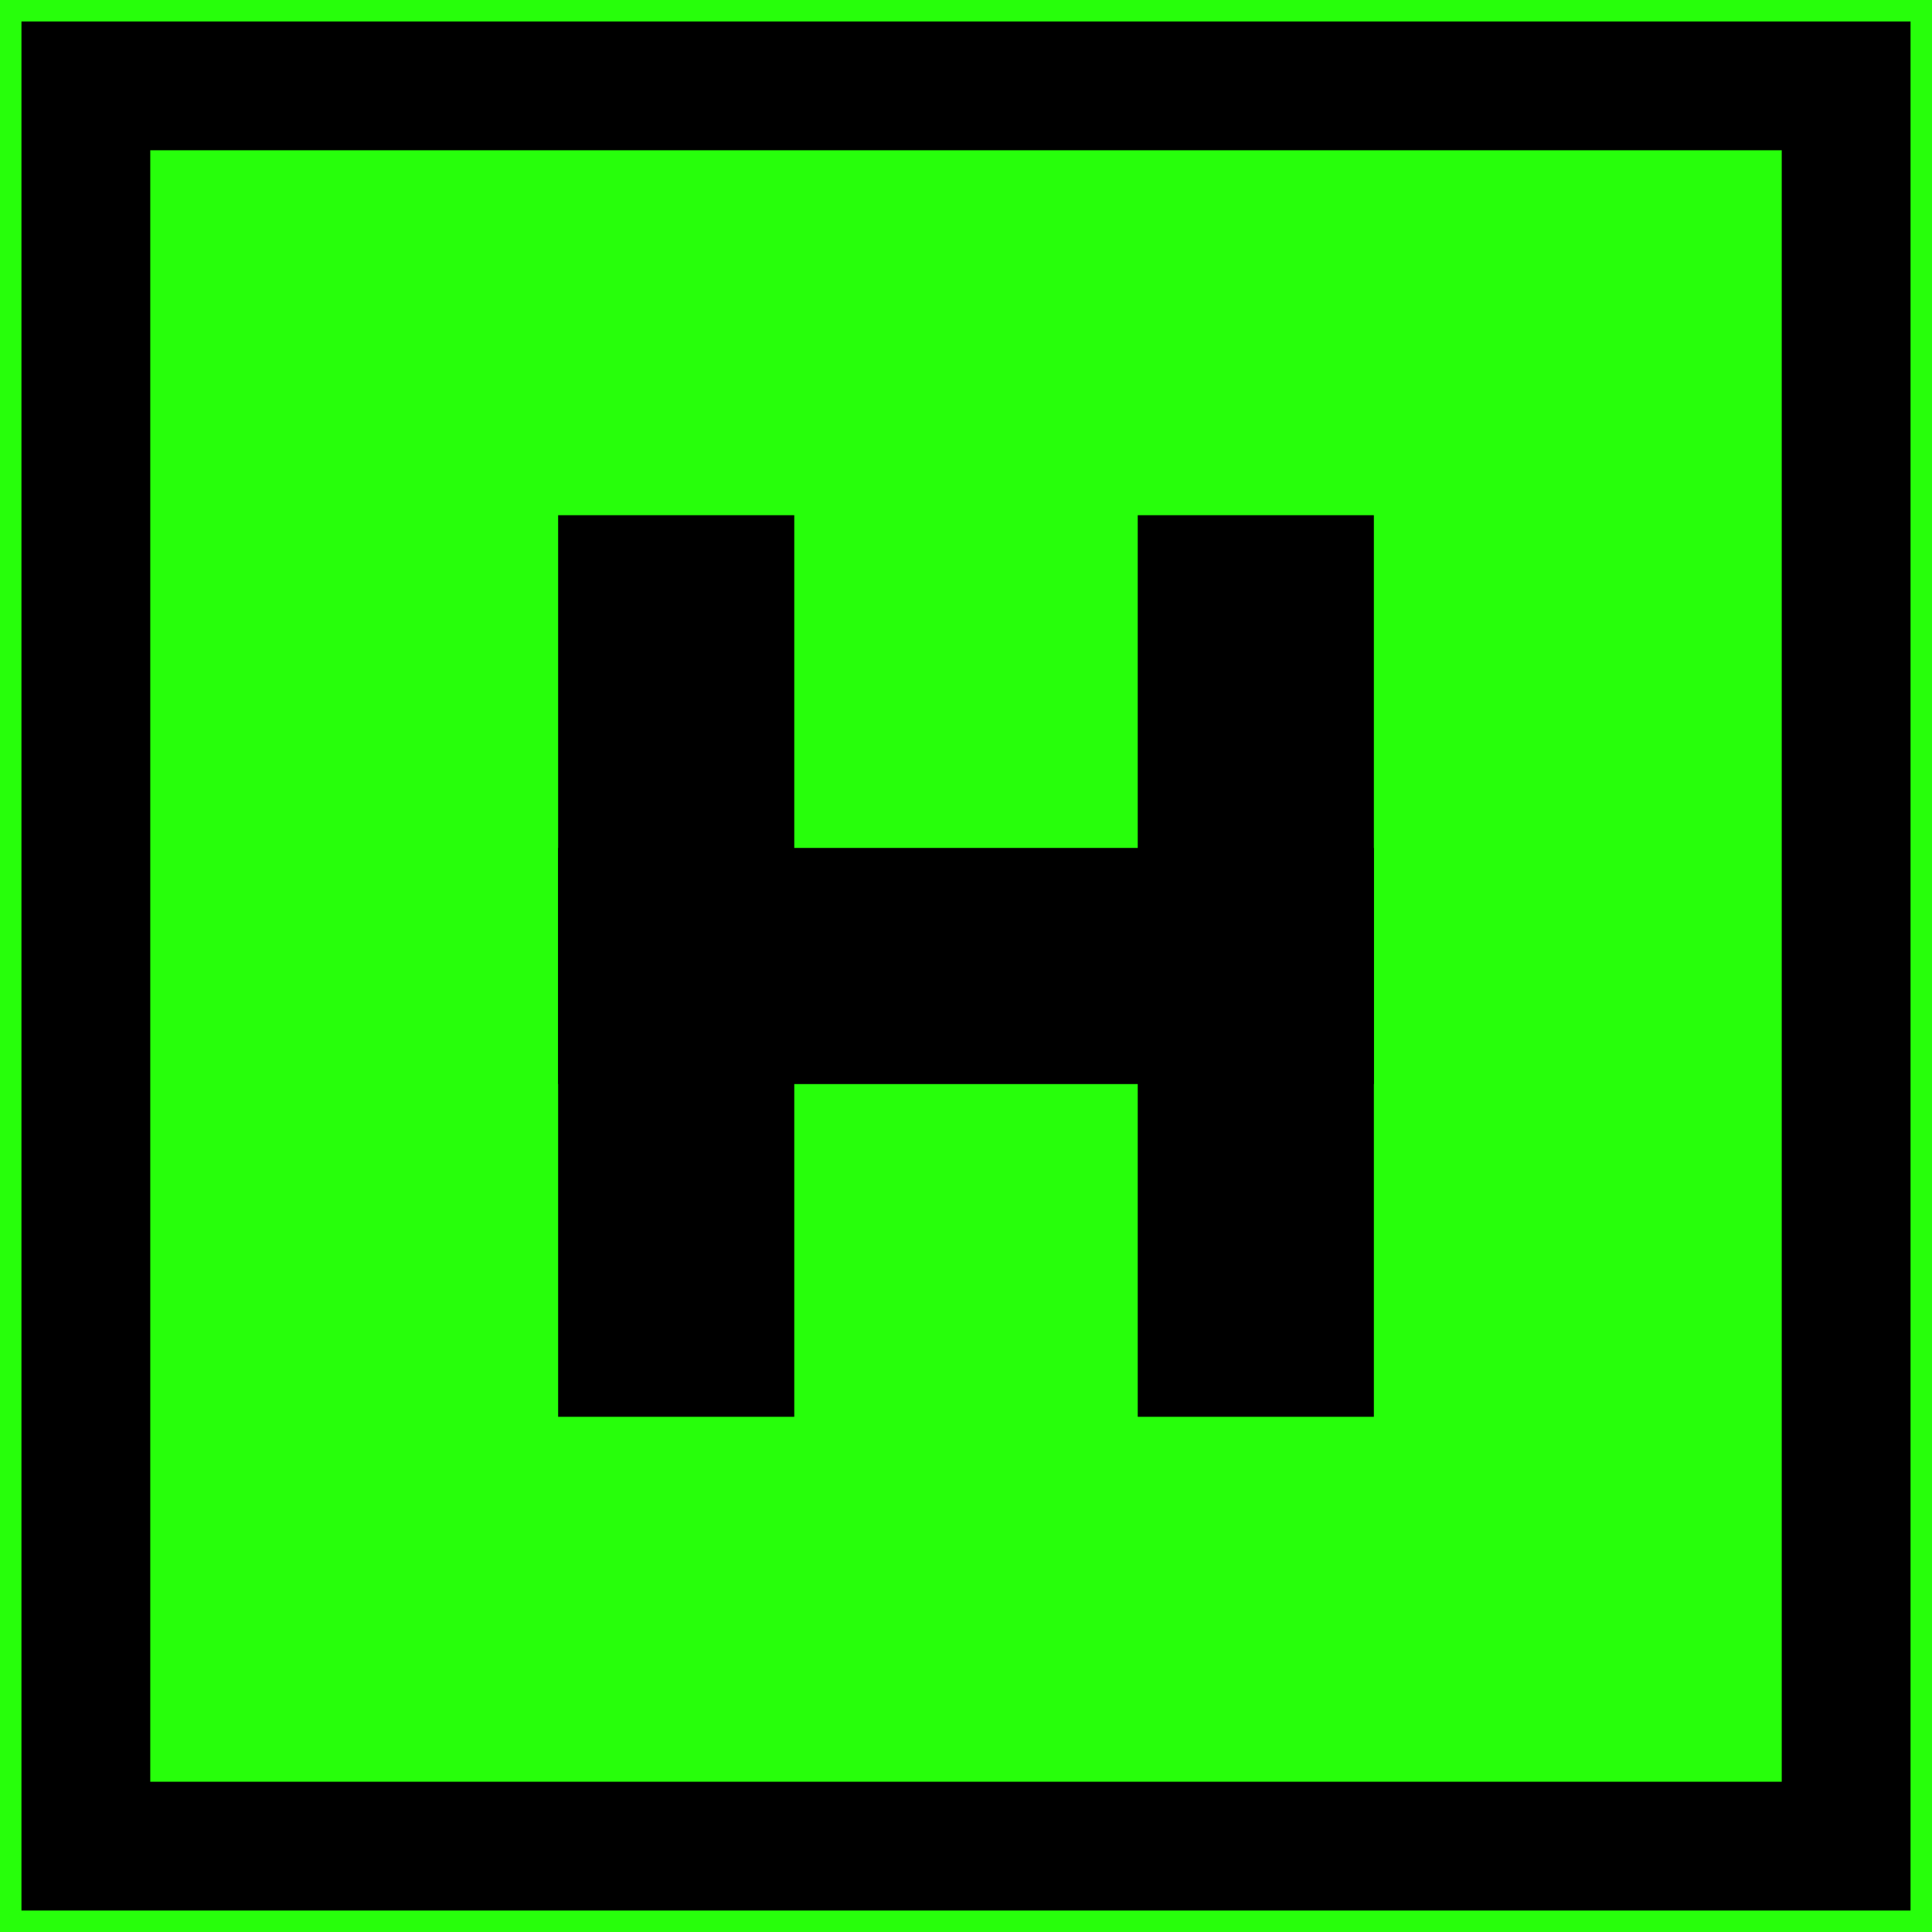
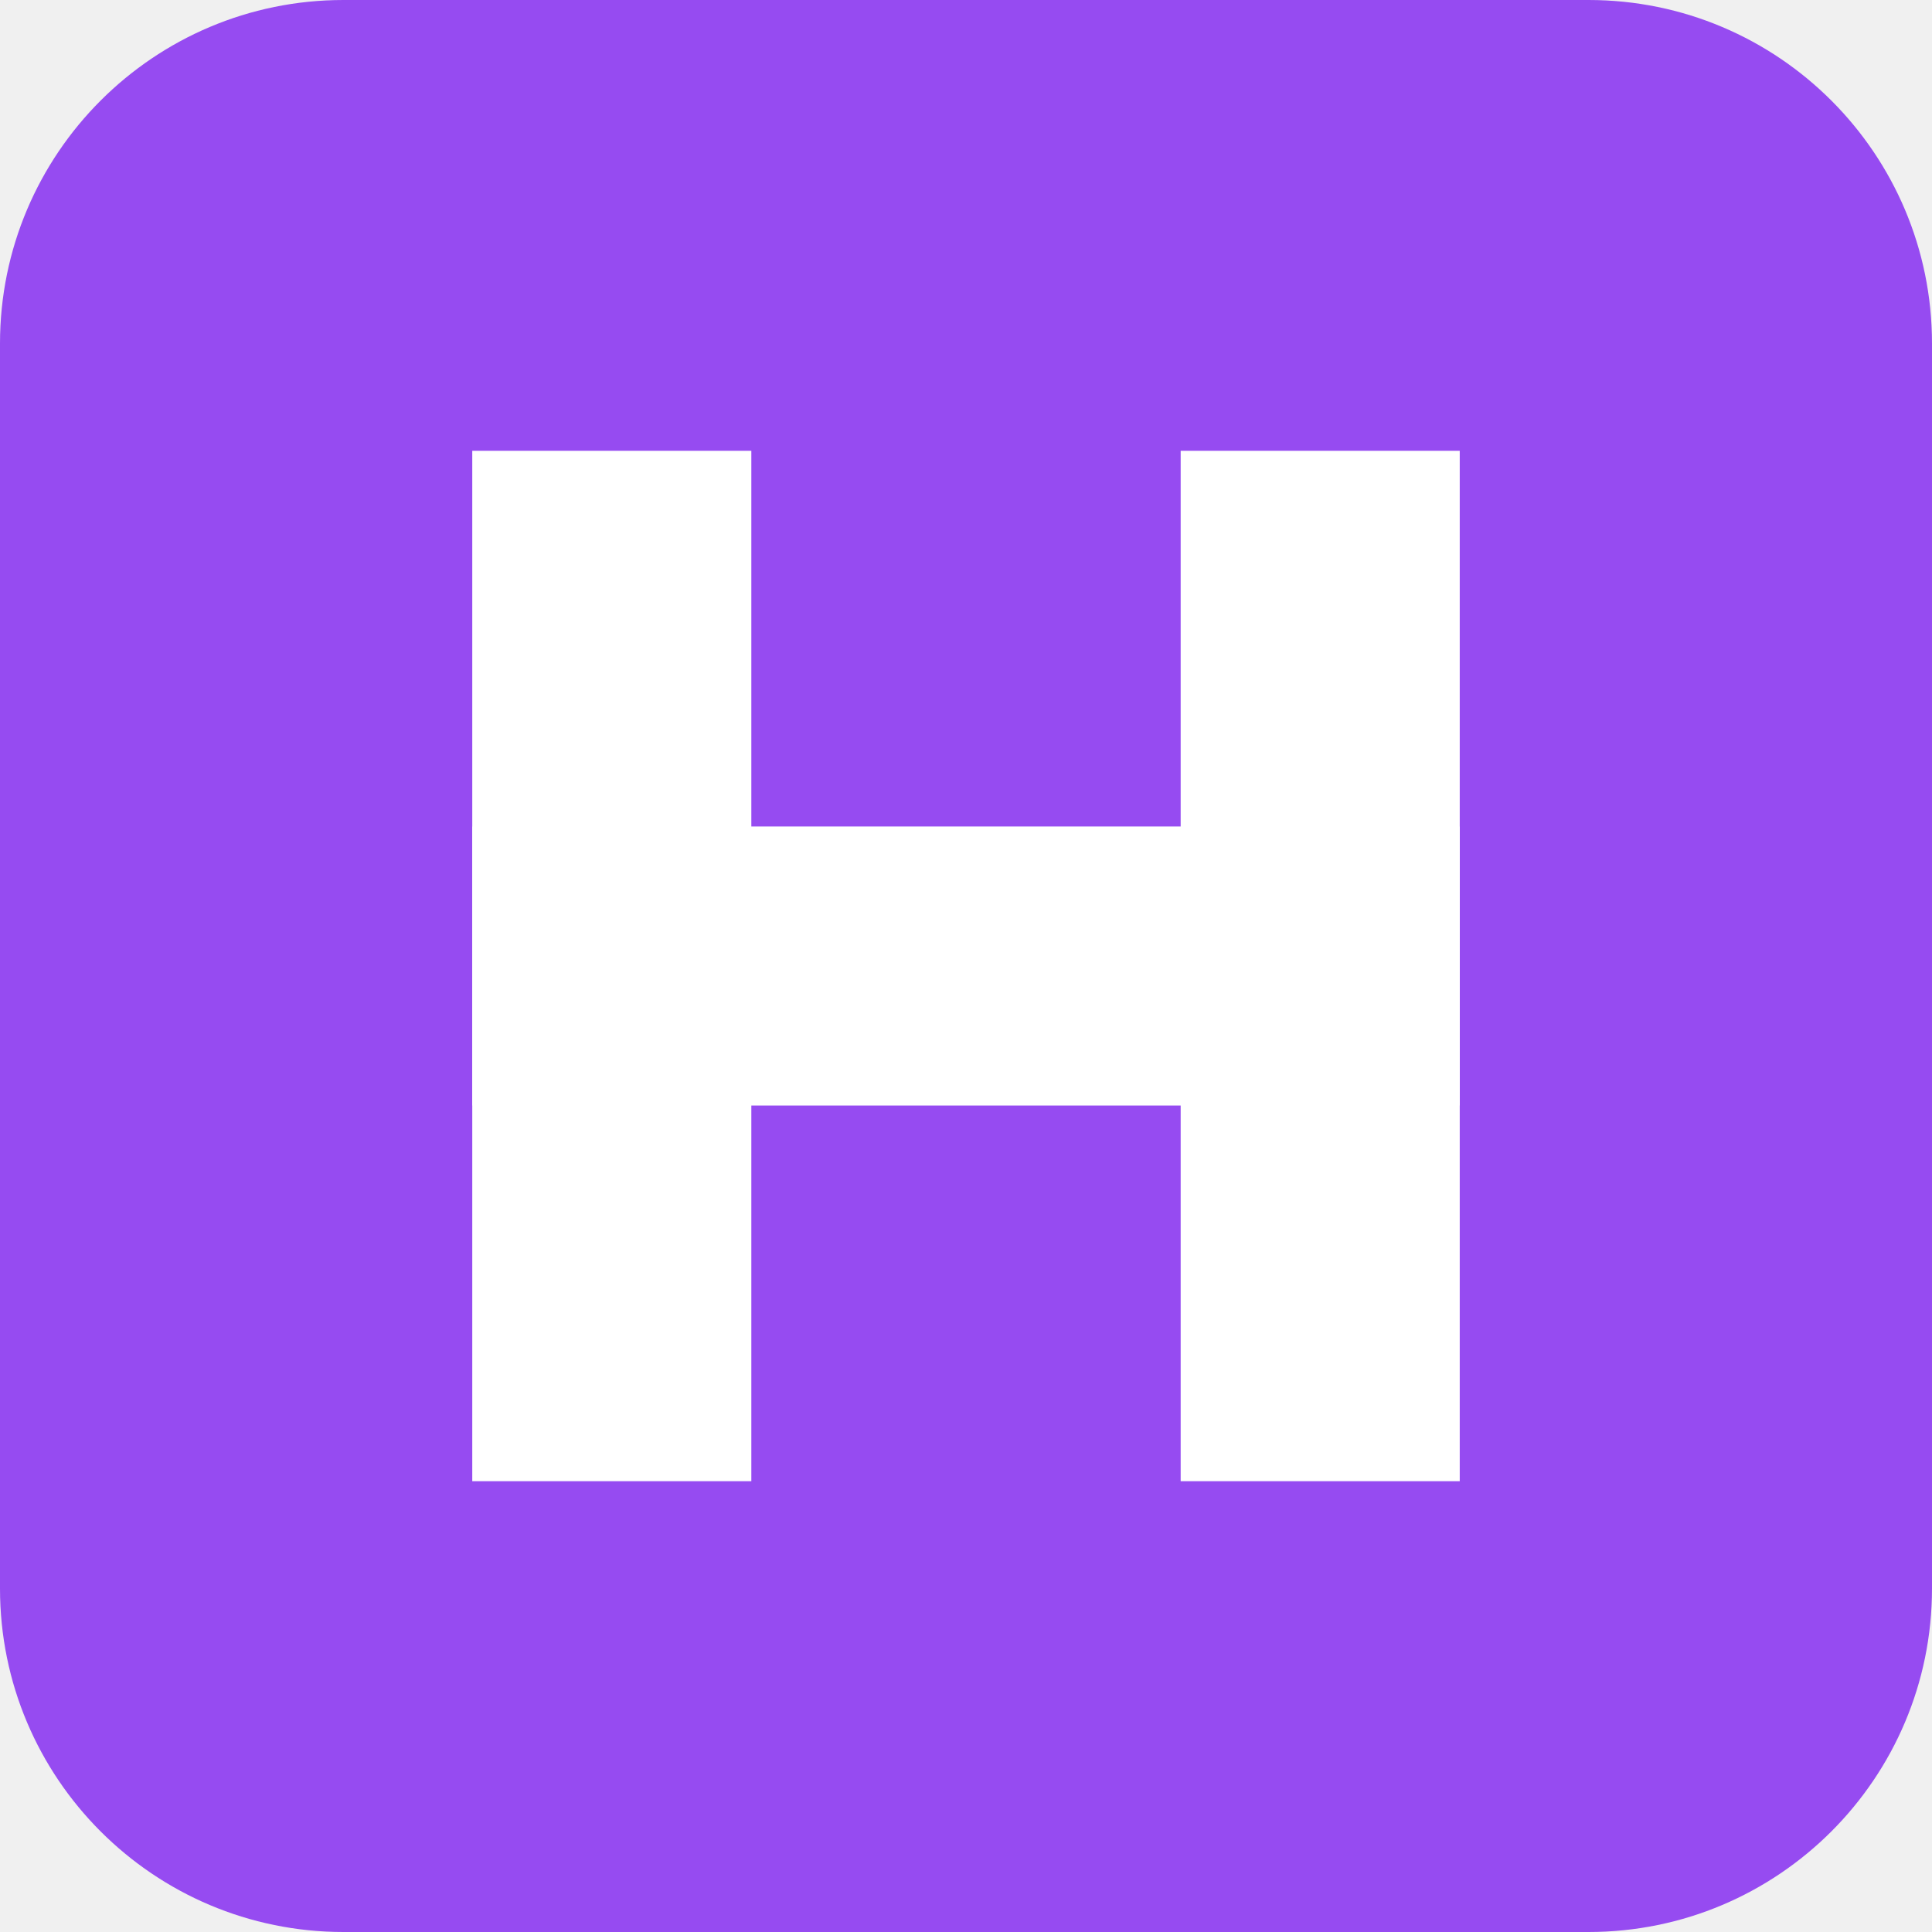
<svg xmlns="http://www.w3.org/2000/svg" width="180" height="180" viewBox="0 0 180 180">
-   <rect width="180" height="180" fill="#27FF0B" />
-   <rect x="8" y="8" width="164" height="164" fill="none" stroke="#000" stroke-width="12" />
-   <g fill="#000">
-     <rect x="52" y="48" width="22" height="84" />
-     <rect x="106" y="48" width="22" height="84" />
-     <rect x="52" y="79" width="76" height="22" />
+   <rect width="180" height="180" rx="32" fill="#964BF1" />
+   <g fill="#fff">
+     <rect x="44" y="42" width="26" height="96" />
+     <rect x="110" y="42" width="26" height="96" />
+     <rect x="44" y="77" width="92" height="26" />
  </g>
</svg>
